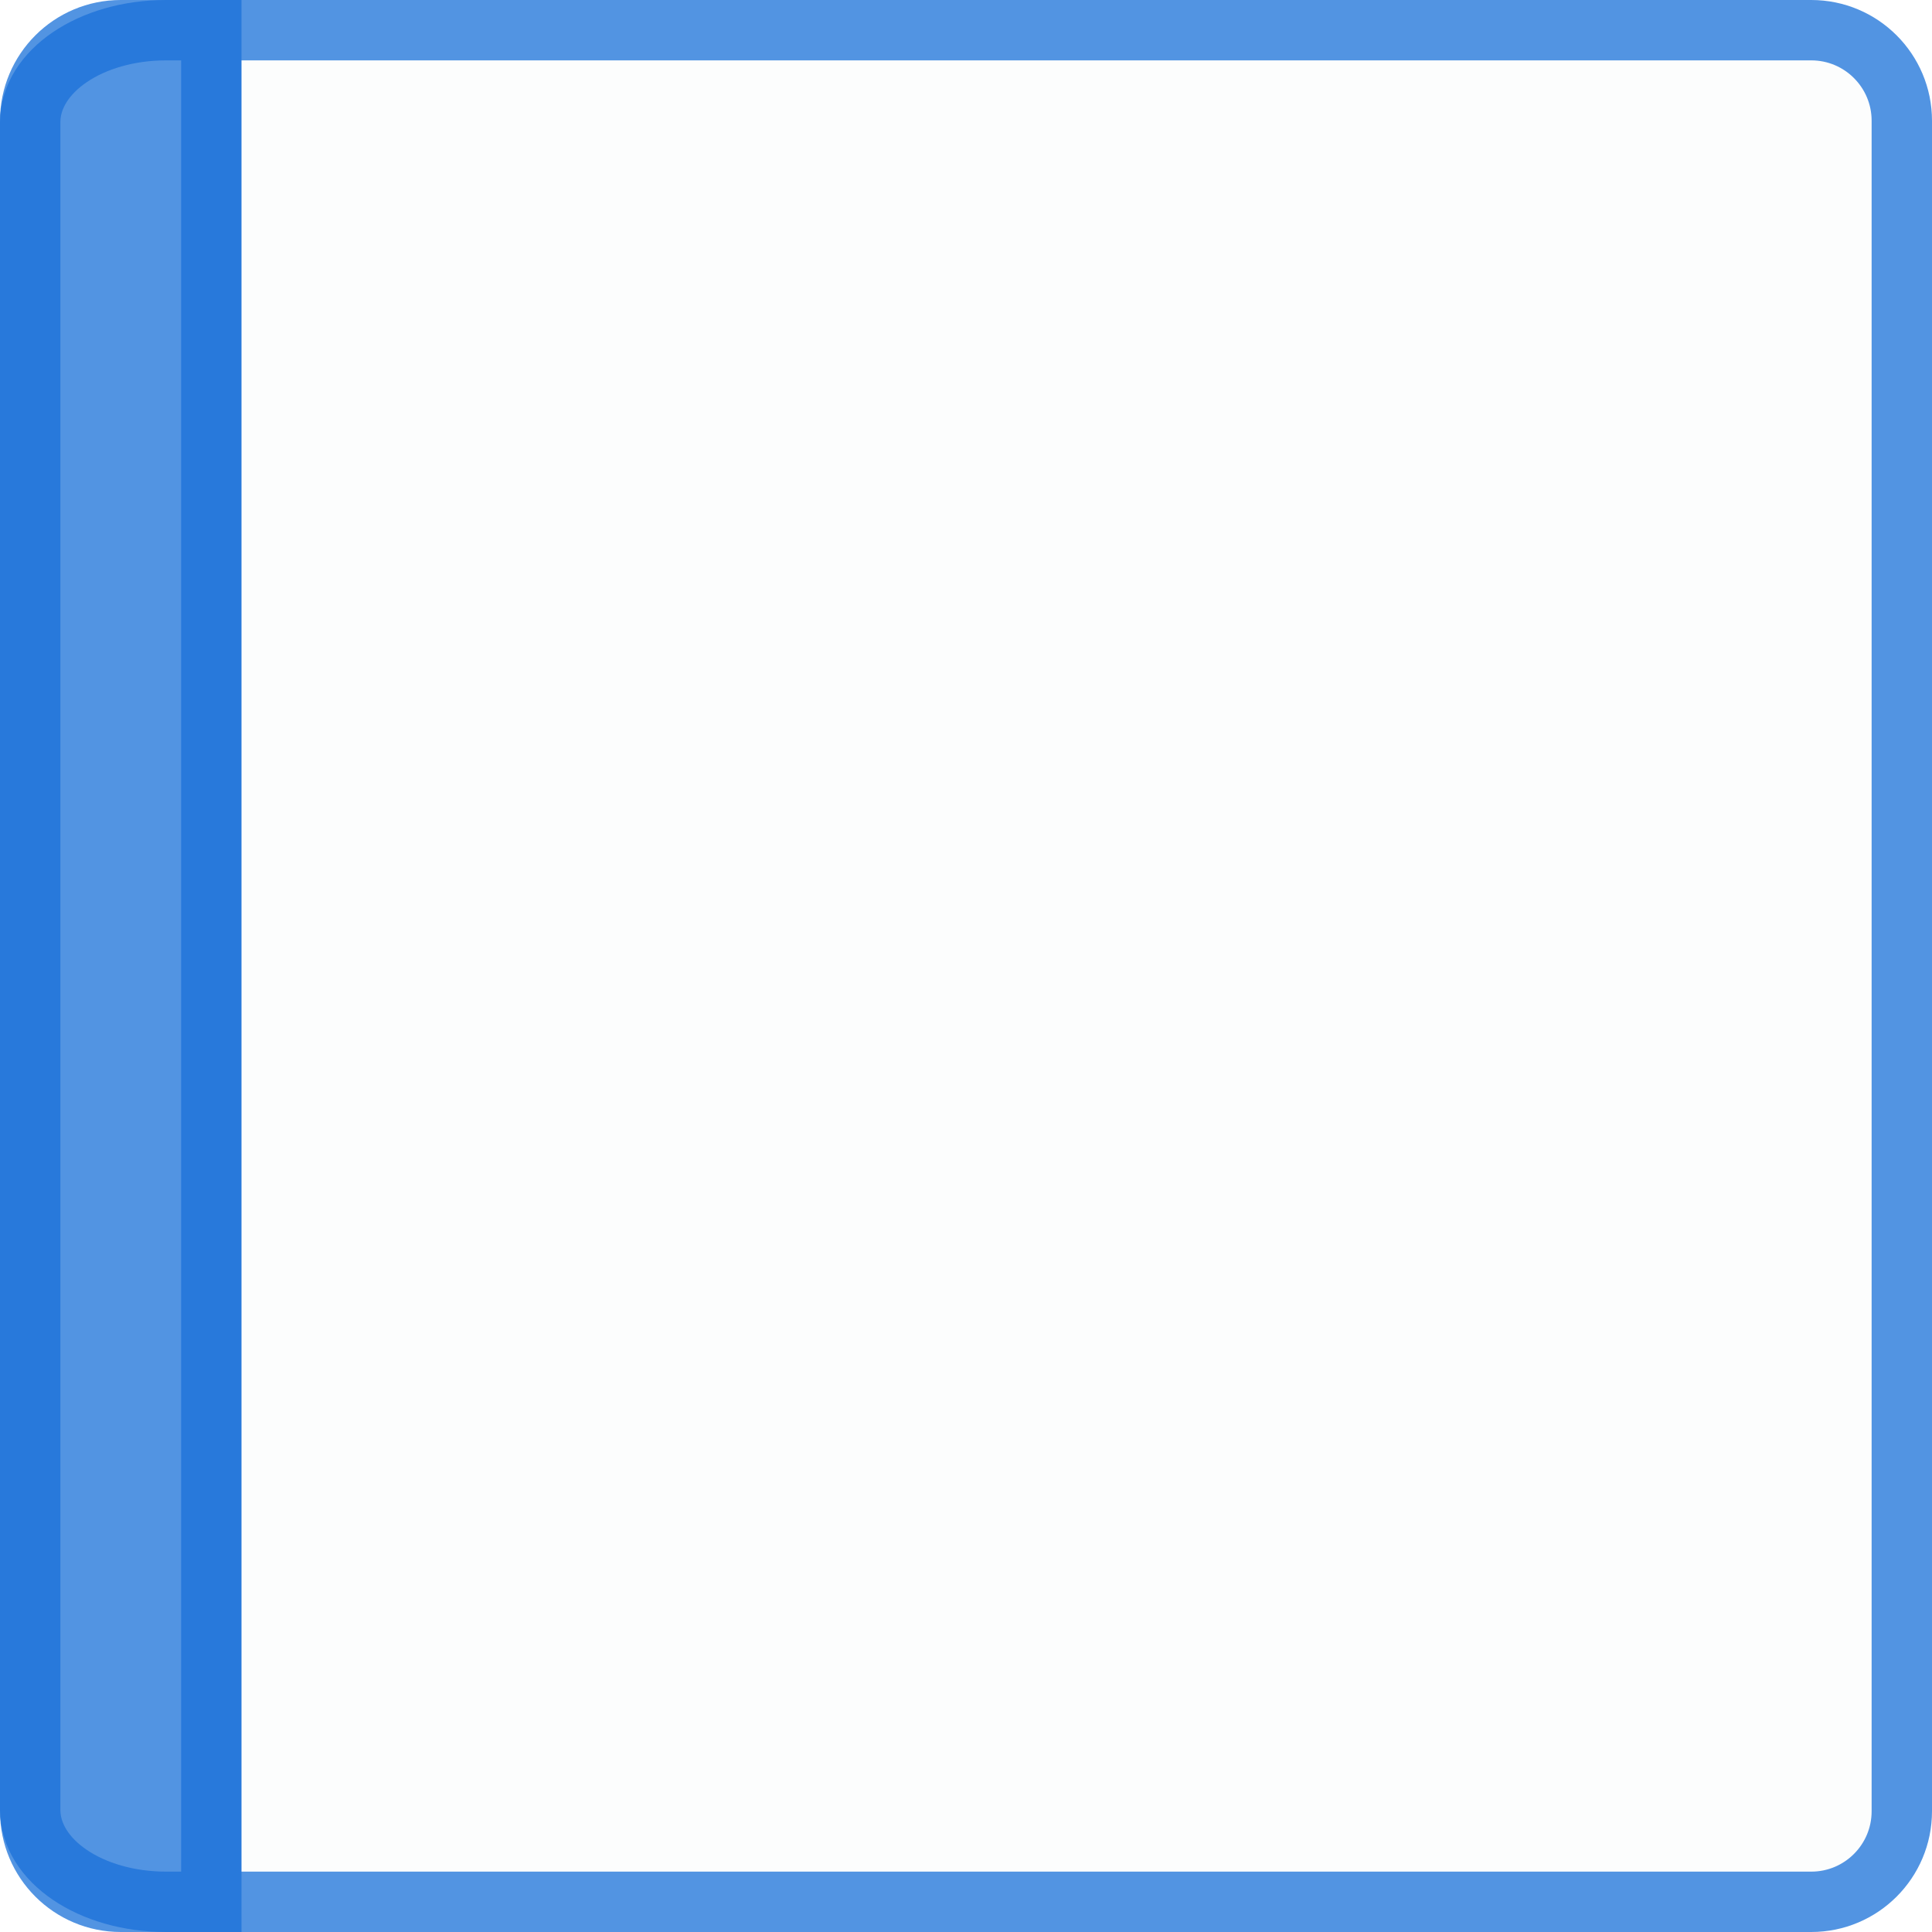
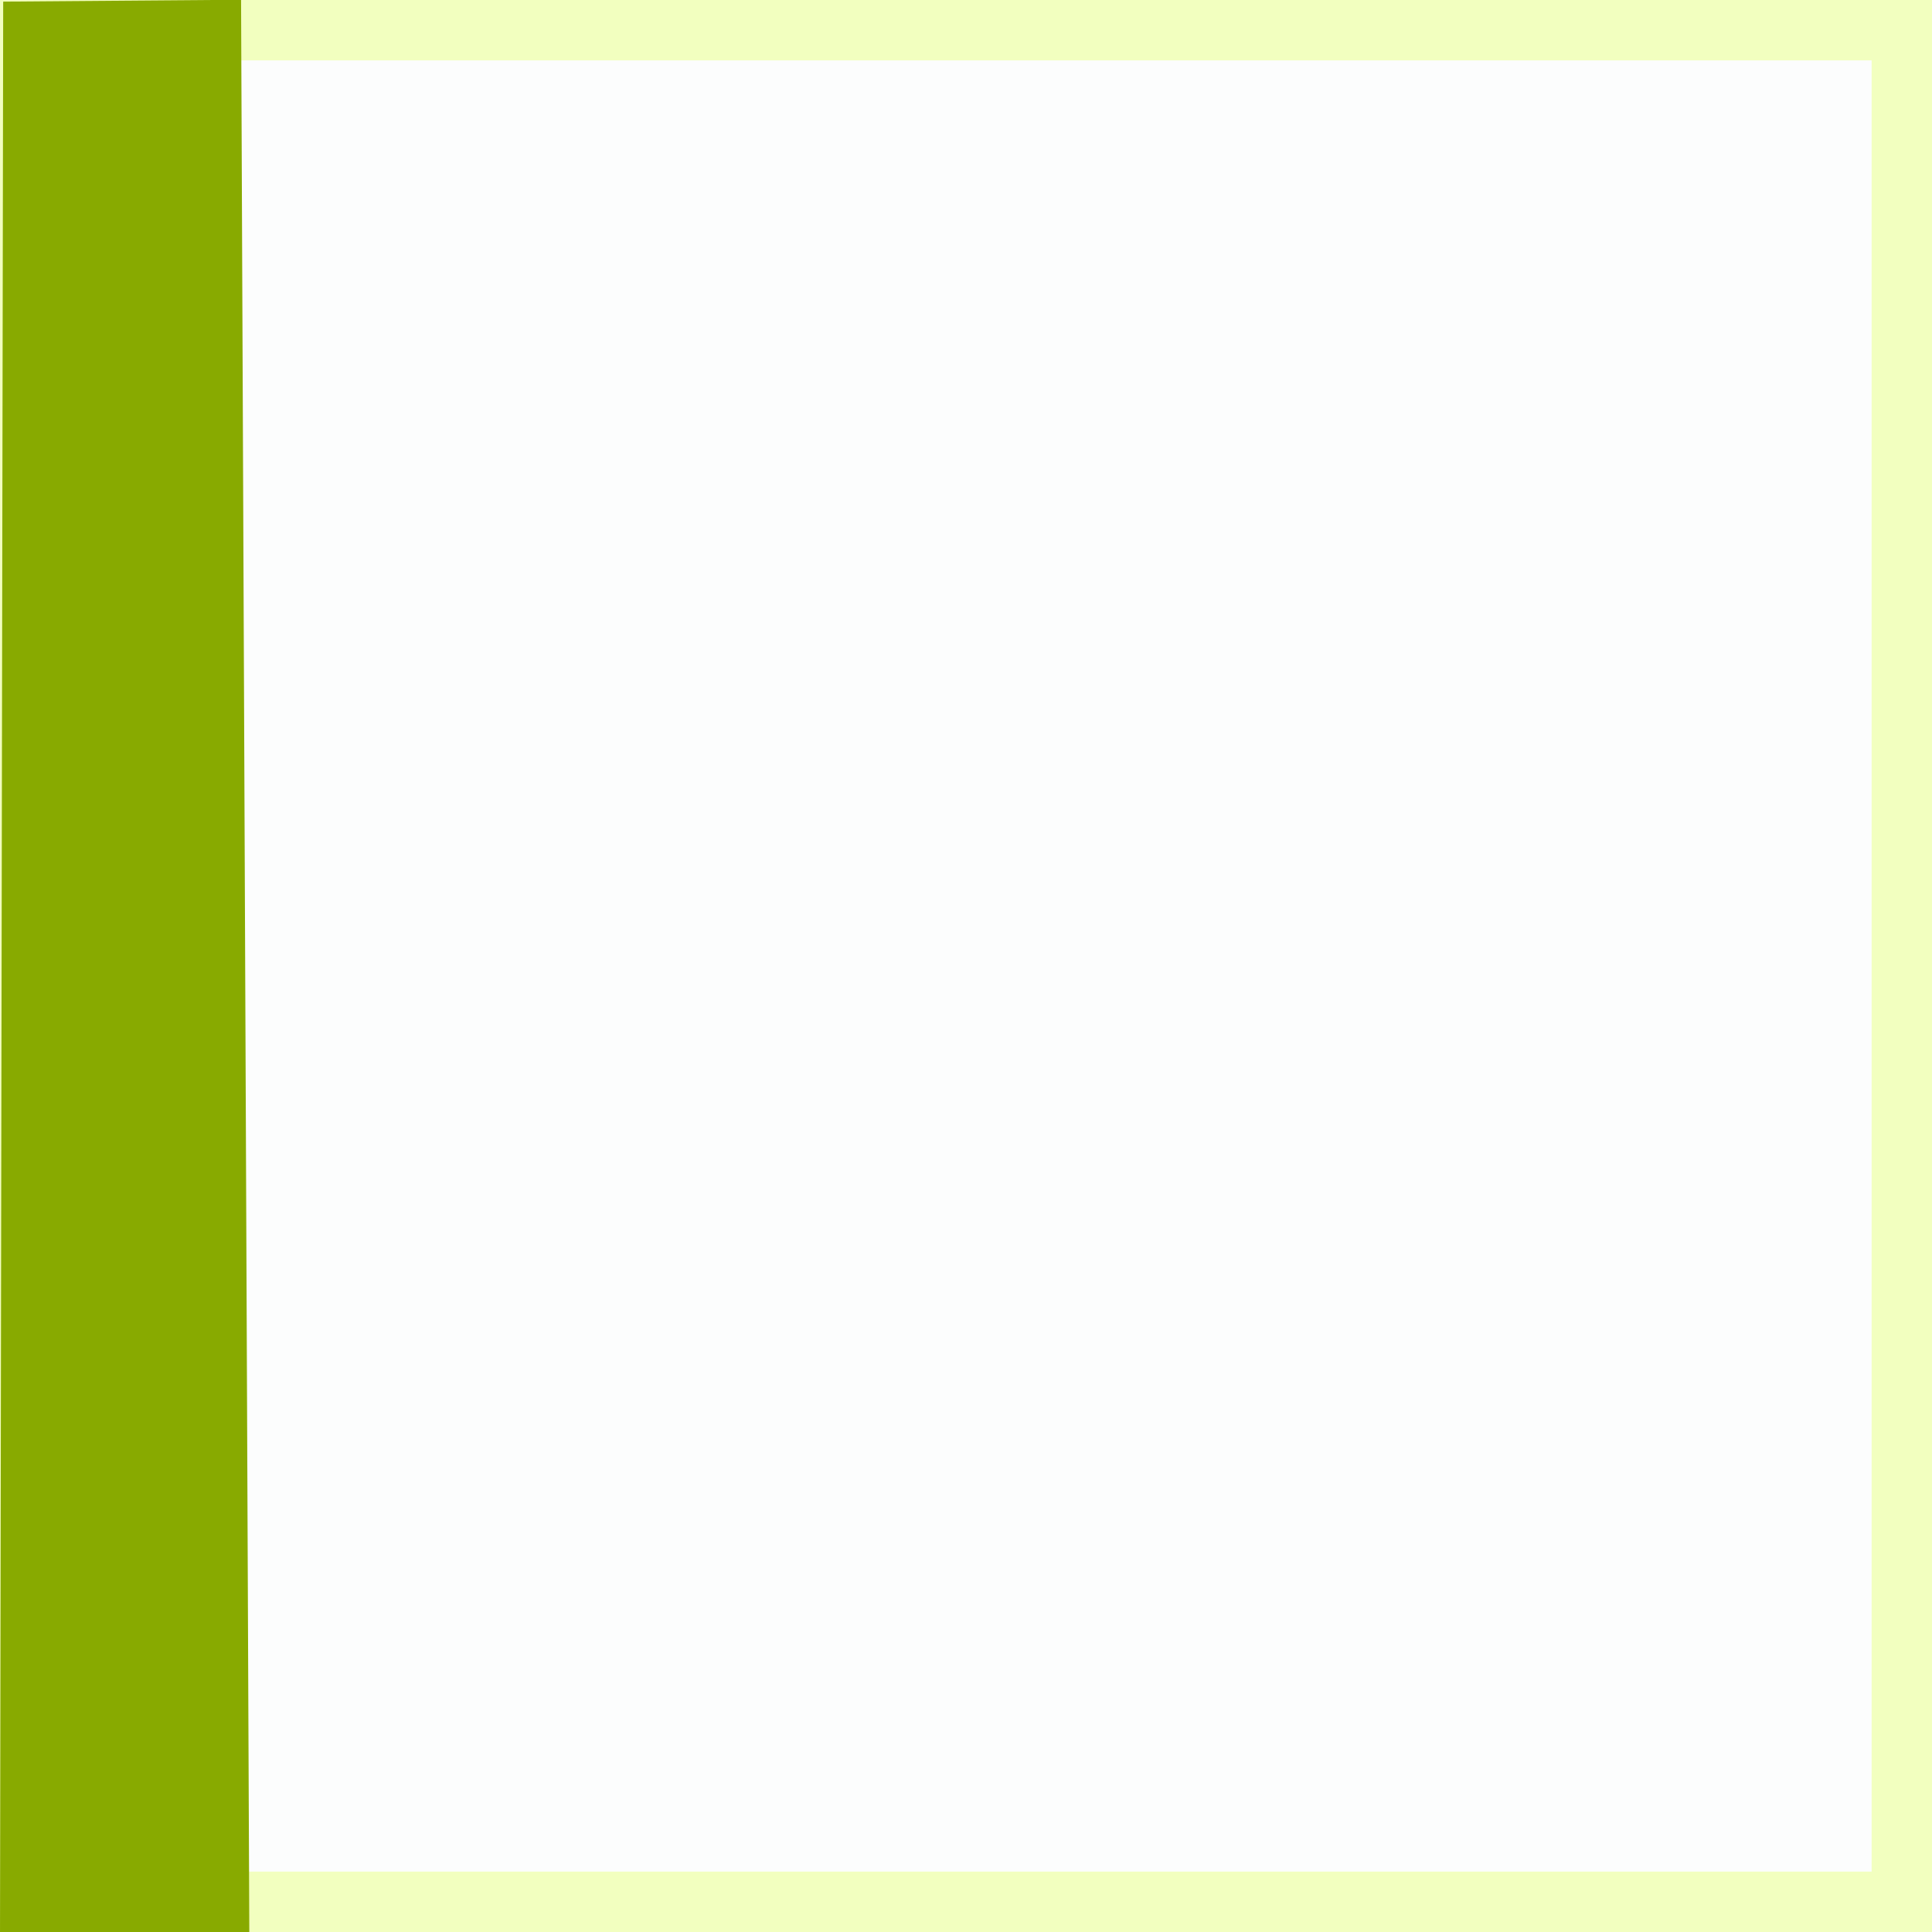
<svg xmlns="http://www.w3.org/2000/svg" width="32" height="32" viewBox="0 0 32 32" id="svg6621" version="1.1">
  <defs id="defs6623" />
  <g id="layer1" transform="translate(0,-1020.362)">
-     <rect style="display:inline;opacity:1;fill:#fcfdfd;fill-opacity:1;stroke:#5294e2;stroke-width:1;stroke-linecap:round;stroke-linejoin:miter;stroke-miterlimit:4;stroke-dasharray:none;stroke-dashoffset:0;stroke-opacity:1" id="rect4160" width="31" height="31" x="0.5" y="1020.862" rx="1.5" ry="1.5" />
-     <path style="display:inline;opacity:1;fill:#5294e2;fill-opacity:1;stroke:#2879db;stroke-width:1;stroke-linecap:round;stroke-linejoin:miter;stroke-miterlimit:4;stroke-dasharray:none;stroke-dashoffset:0;stroke-opacity:1" d="m 2.75,1020.862 0.75,0 0,31 -0.75,0 c -1.246,0 -2.25,-0.68 -2.25,-1.526 l 0,-27.948 c 0,-0.845 1.004,-1.526 2.25,-1.526 z" id="rect4162-5" />
+     <rect style="display:inline;opacity:1;fill:#fcfdfd;fill-opacity:1;stroke:#f2ffbf;stroke-width:1;stroke-linecap:round;stroke-linejoin:miter;stroke-miterlimit:4;stroke-dasharray:none;stroke-dashoffset:0;stroke-opacity:1" id="rect4160" width="31" height="31" x="0.5" y="1020.862" rx="0" ry="0" />
+     <path style="display:inline;opacity:1;fill:#88aa00;fill-opacity:1;stroke:#88aa00;stroke-width:1.014;stroke-linecap:round;stroke-linejoin:miter;stroke-miterlimit:4;stroke-dasharray:none;stroke-dashoffset:0;stroke-opacity:1" d="m 0.559,1020.892 2.929,-0.023 0.132,30.986 -3.112,0 z" id="rect4162-5" />
  </g>
</svg>
